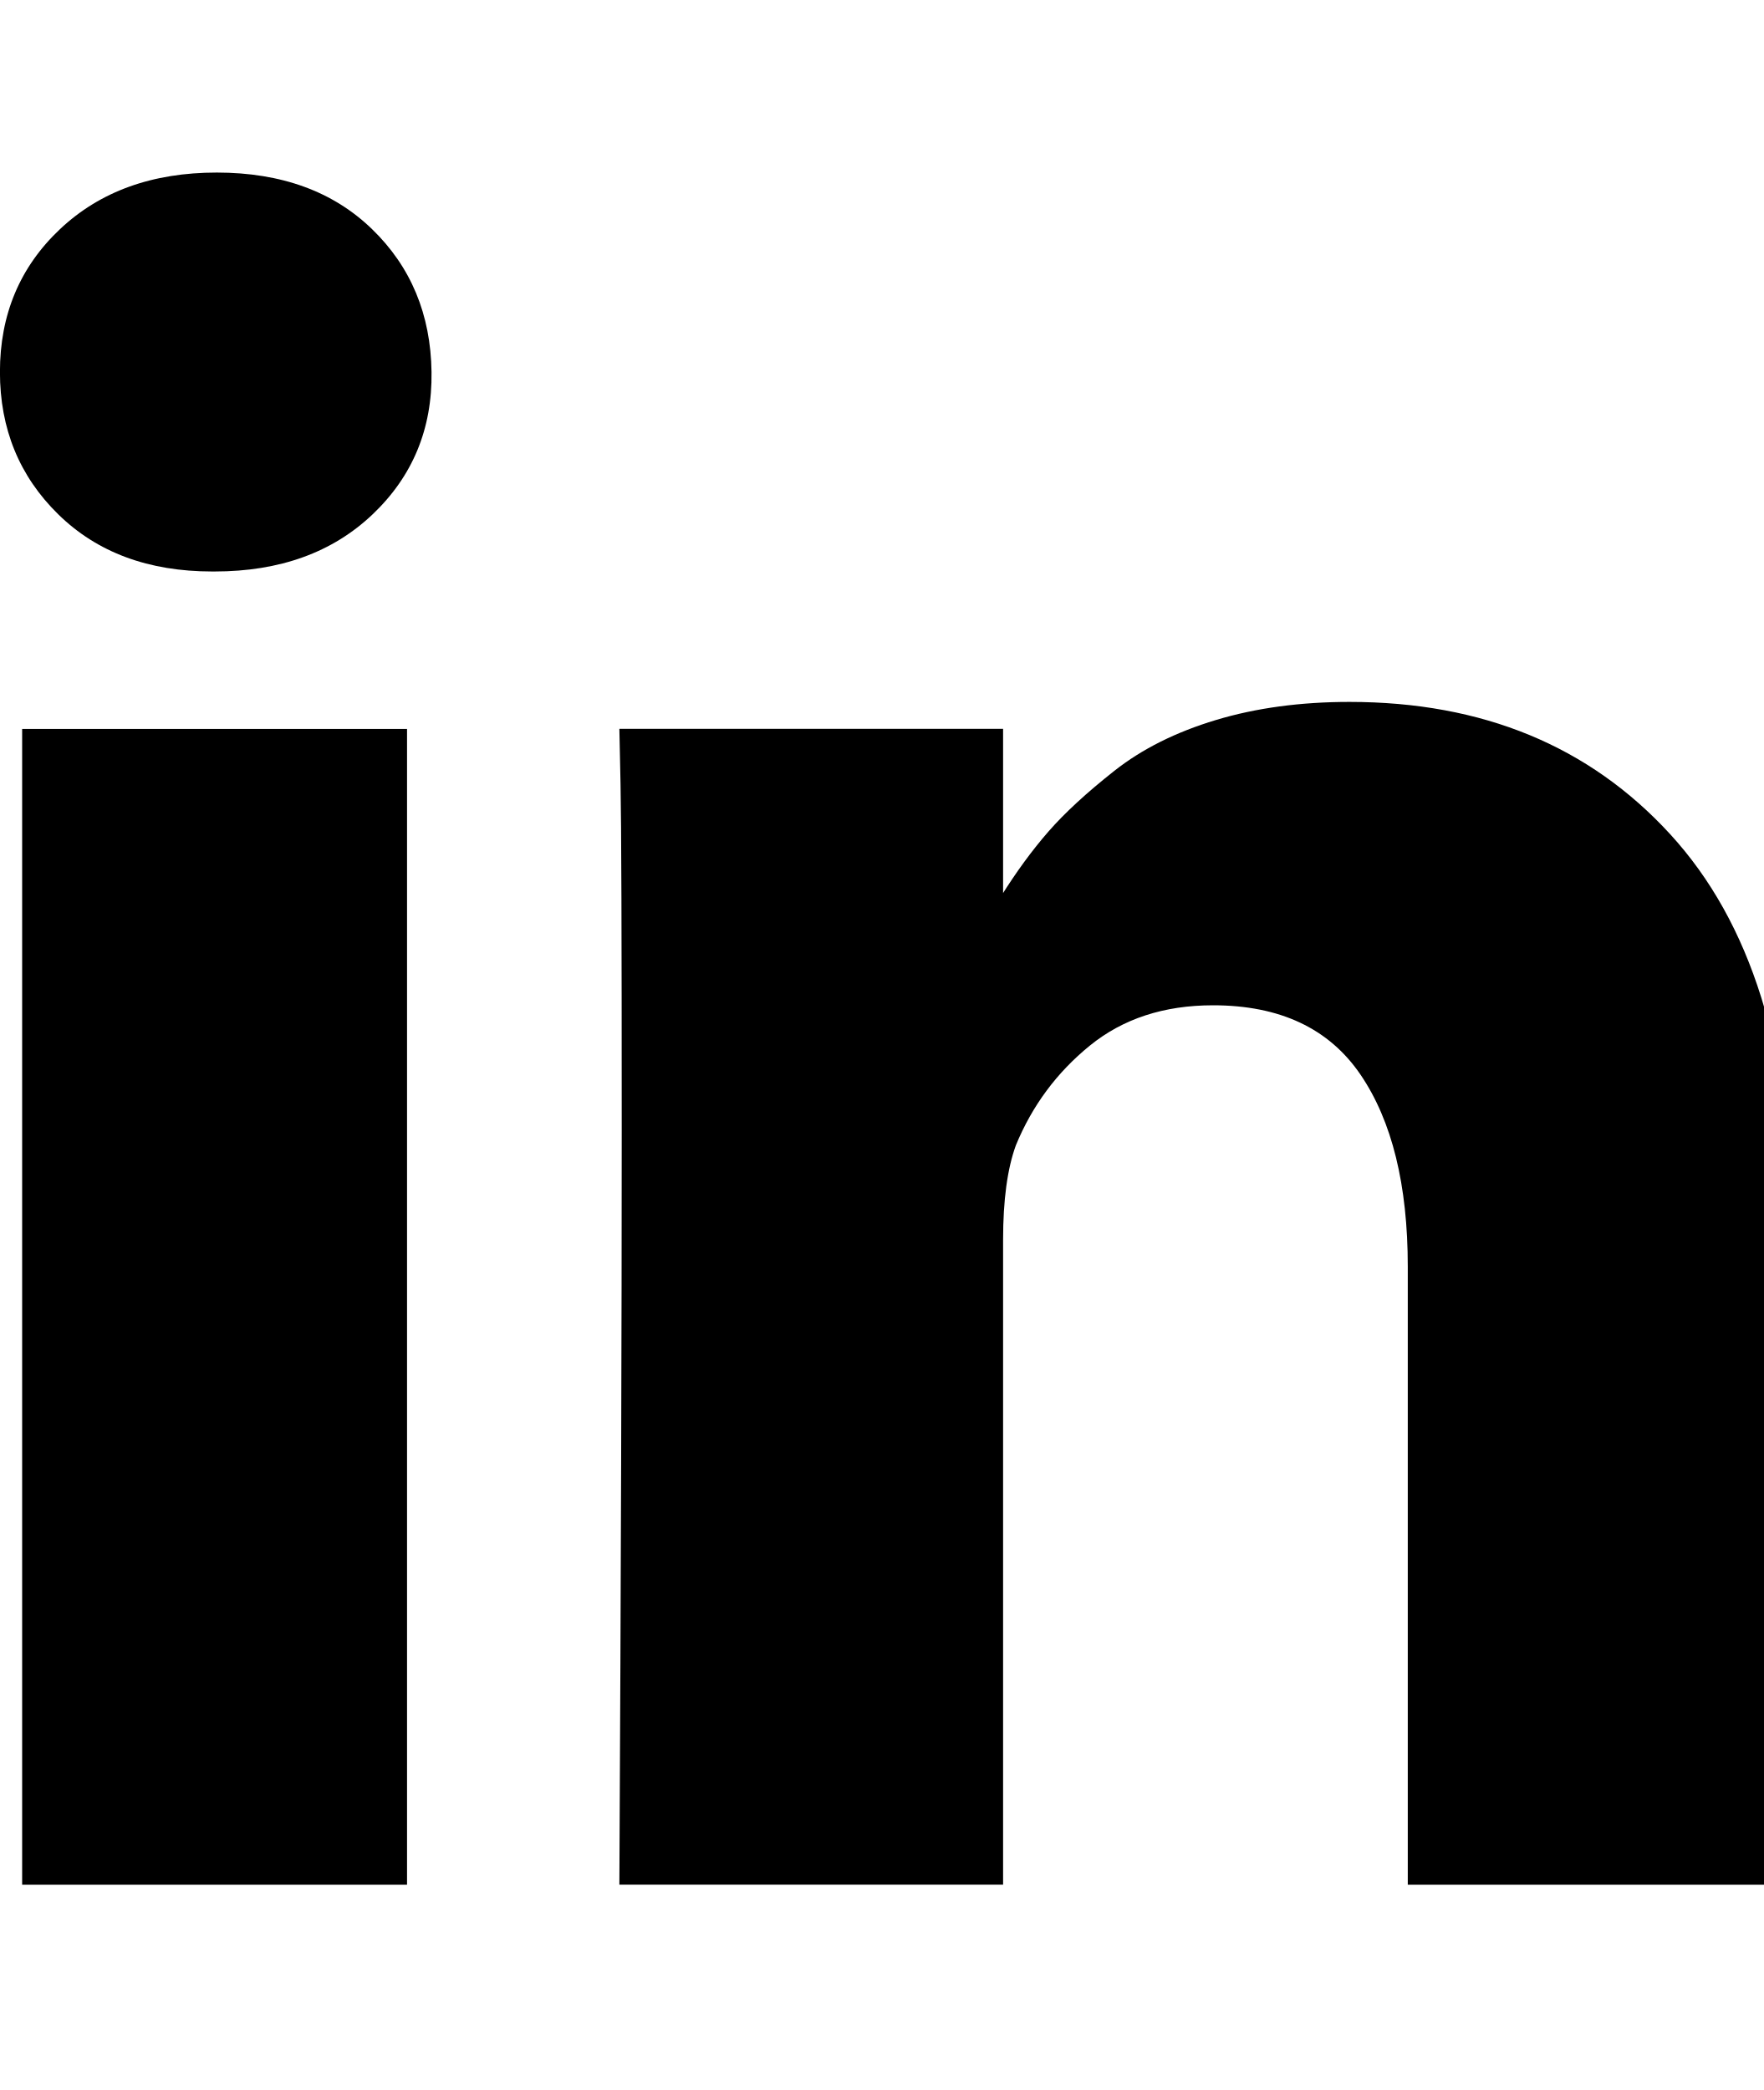
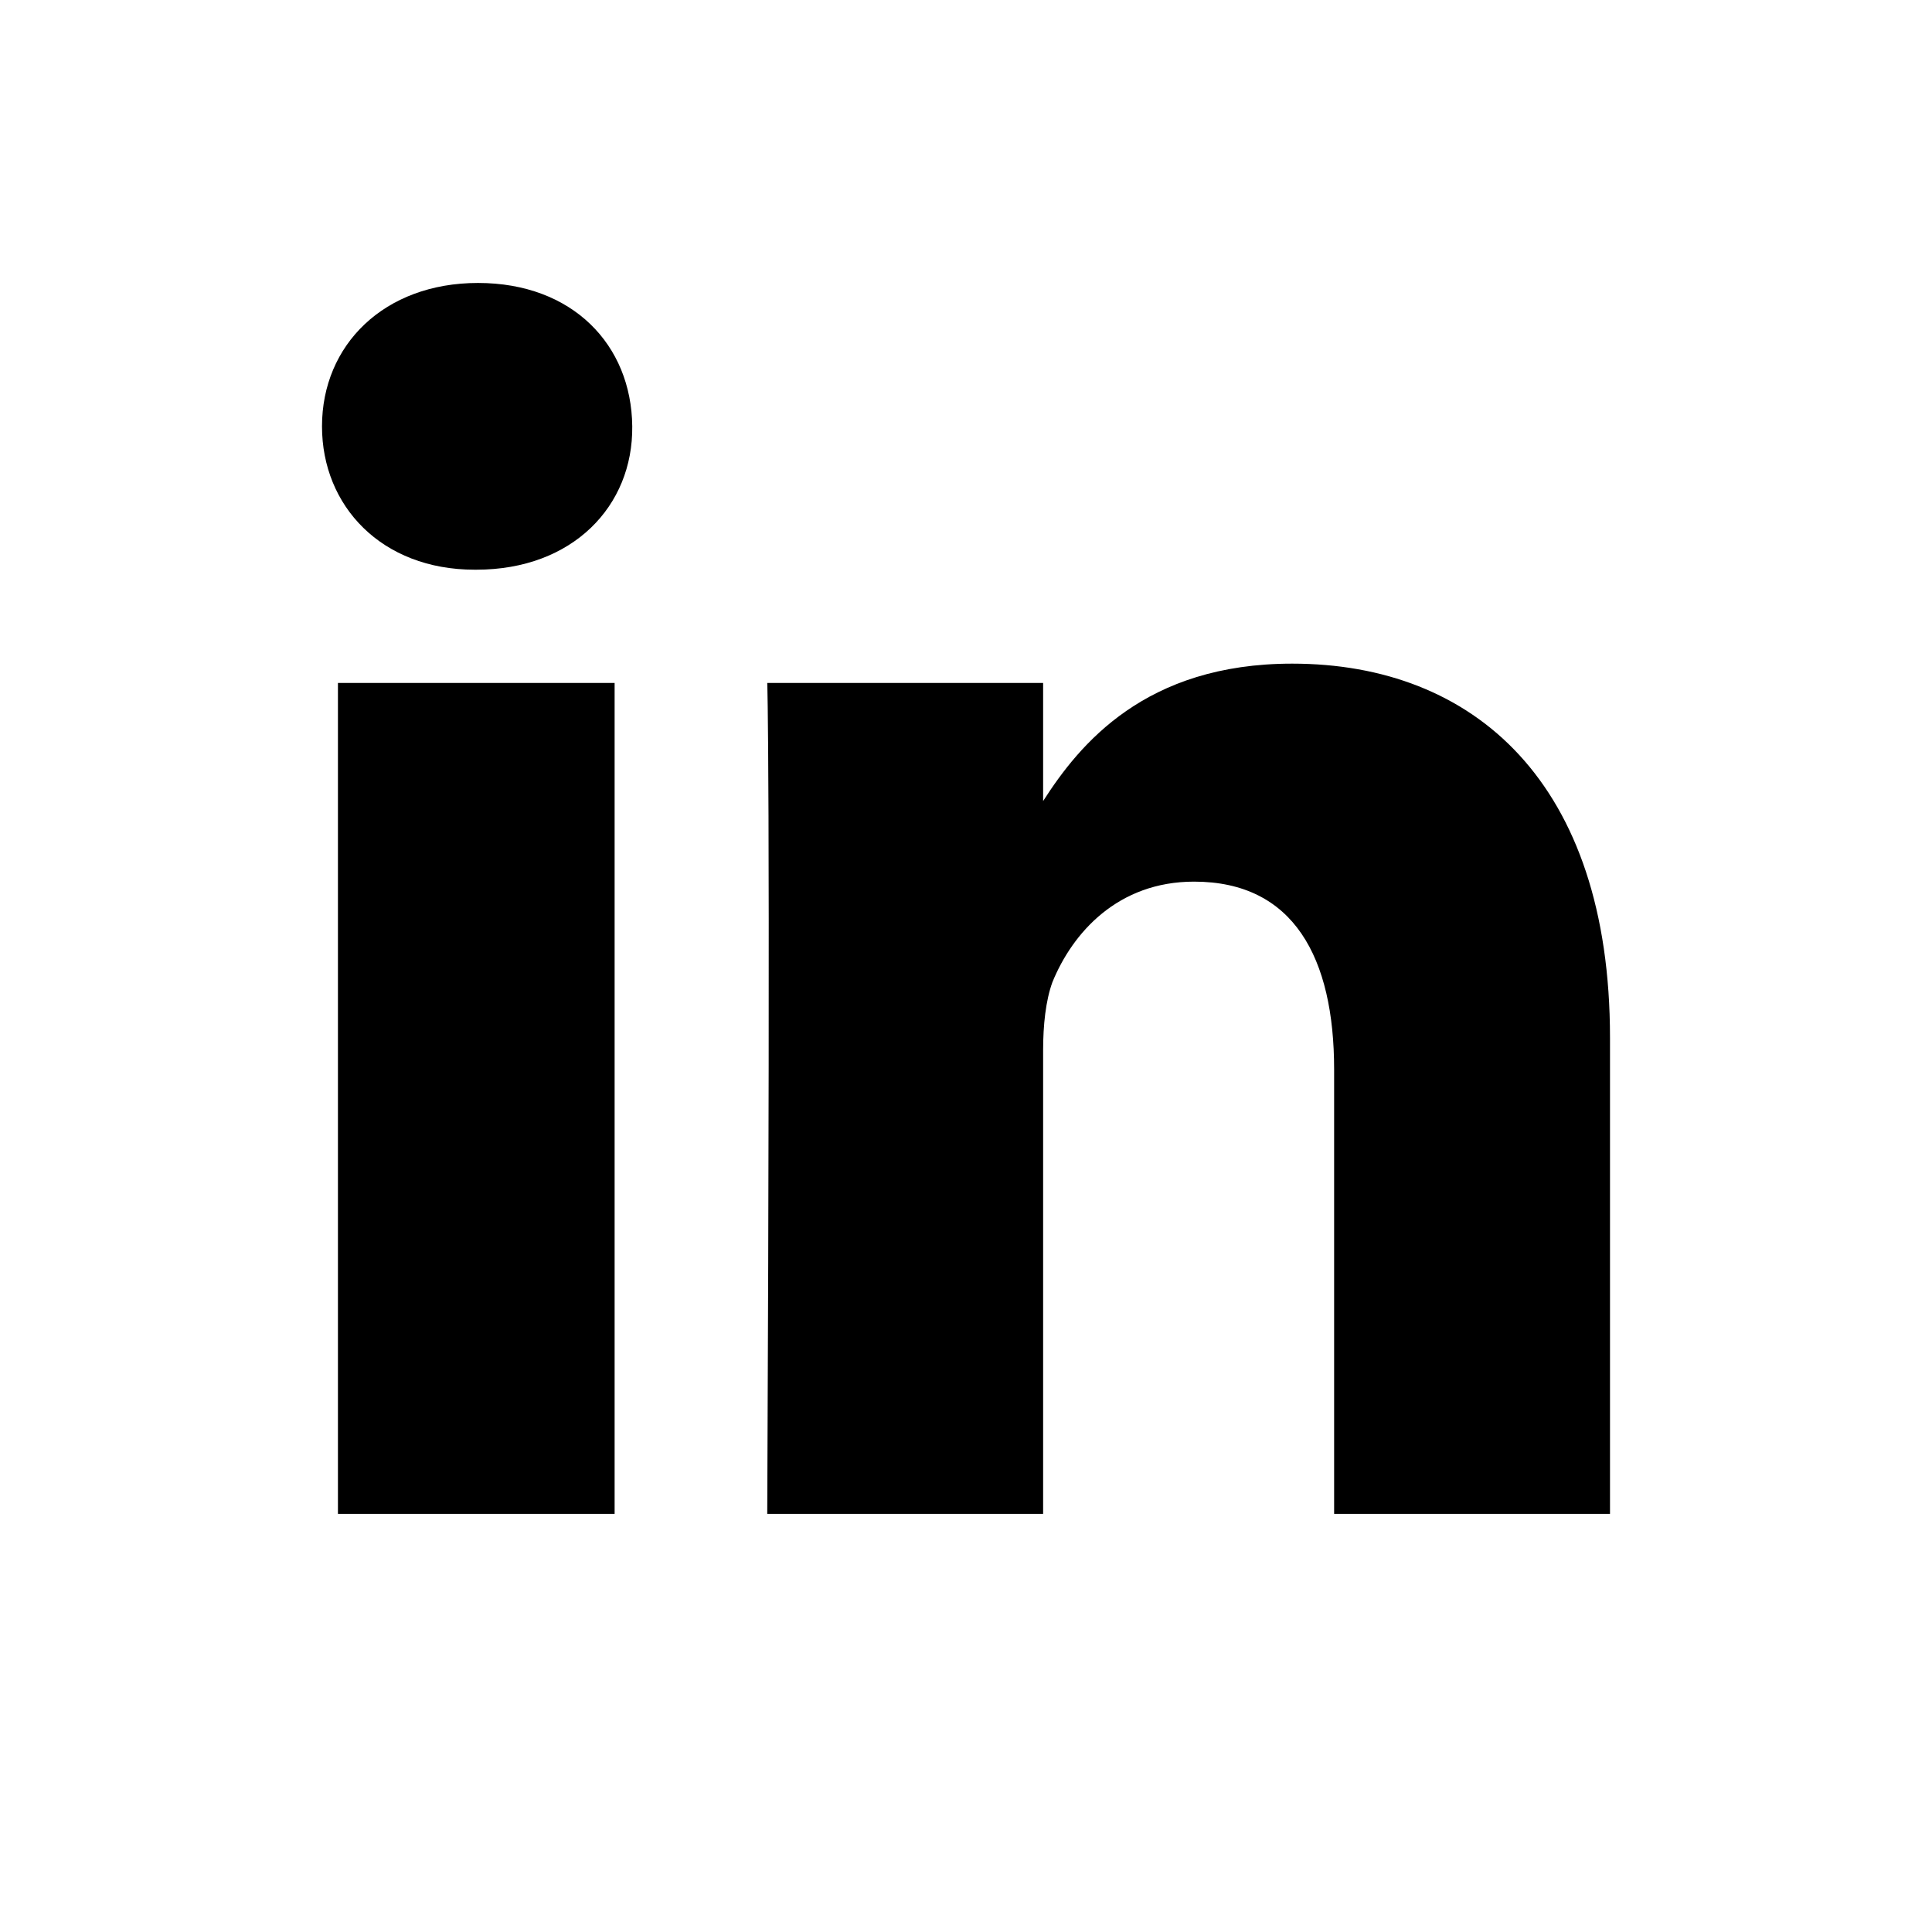
- <svg xmlns="http://www.w3.org/2000/svg" version="1.1" width="27" height="32" viewBox="0 0 27 32">
-   <path d="M6.232 11.161v17.696h-5.893v-17.696h5.893zM6.607 5.696q0.018 1.304-0.902 2.179t-2.42 0.875h-0.036q-1.464 0-2.357-0.875t-0.893-2.179q0-1.321 0.92-2.188t2.402-0.866 2.375 0.866 0.911 2.188zM27.429 18.714v10.143h-5.875v-9.464q0-1.875-0.723-2.938t-2.259-1.063q-1.125 0-1.884 0.616t-1.134 1.527q-0.196 0.536-0.196 1.446v9.875h-5.875q0.036-7.125 0.036-11.554t-0.018-5.286l-0.018-0.857h5.875v2.571h-0.036q0.357-0.571 0.732-1t1.009-0.929 1.554-0.777 2.045-0.277q3.054 0 4.911 2.027t1.857 5.938z" />
+ <svg xmlns="http://www.w3.org/2000/svg" width="24" height="24" viewBox="0 0 24 24">
+   <path d="M7.635 8.484H4.198V18.806H7.635V8.484ZM7.854 5.296C7.844 4.286 7.115 3.515 5.938 3.515C4.771 3.515 4 4.286 4 5.296C4 6.286 4.74 7.077 5.896 7.077H5.917C7.115 7.077 7.865 6.286 7.854 5.296ZM12.958 9.951V8.484H9.531C9.531 8.484 9.573 9.452 9.531 18.806H12.958V13.046C12.958 12.734 12.99 12.431 13.073 12.202C13.323 11.588 13.885 10.952 14.833 10.952C16.073 10.952 16.573 11.9 16.573 13.286V18.806H20V12.89C20 9.723 18.312 8.244 16.052 8.244C14.226 8.244 13.411 9.244 12.958 9.951Z" fill="black" />
</svg>
